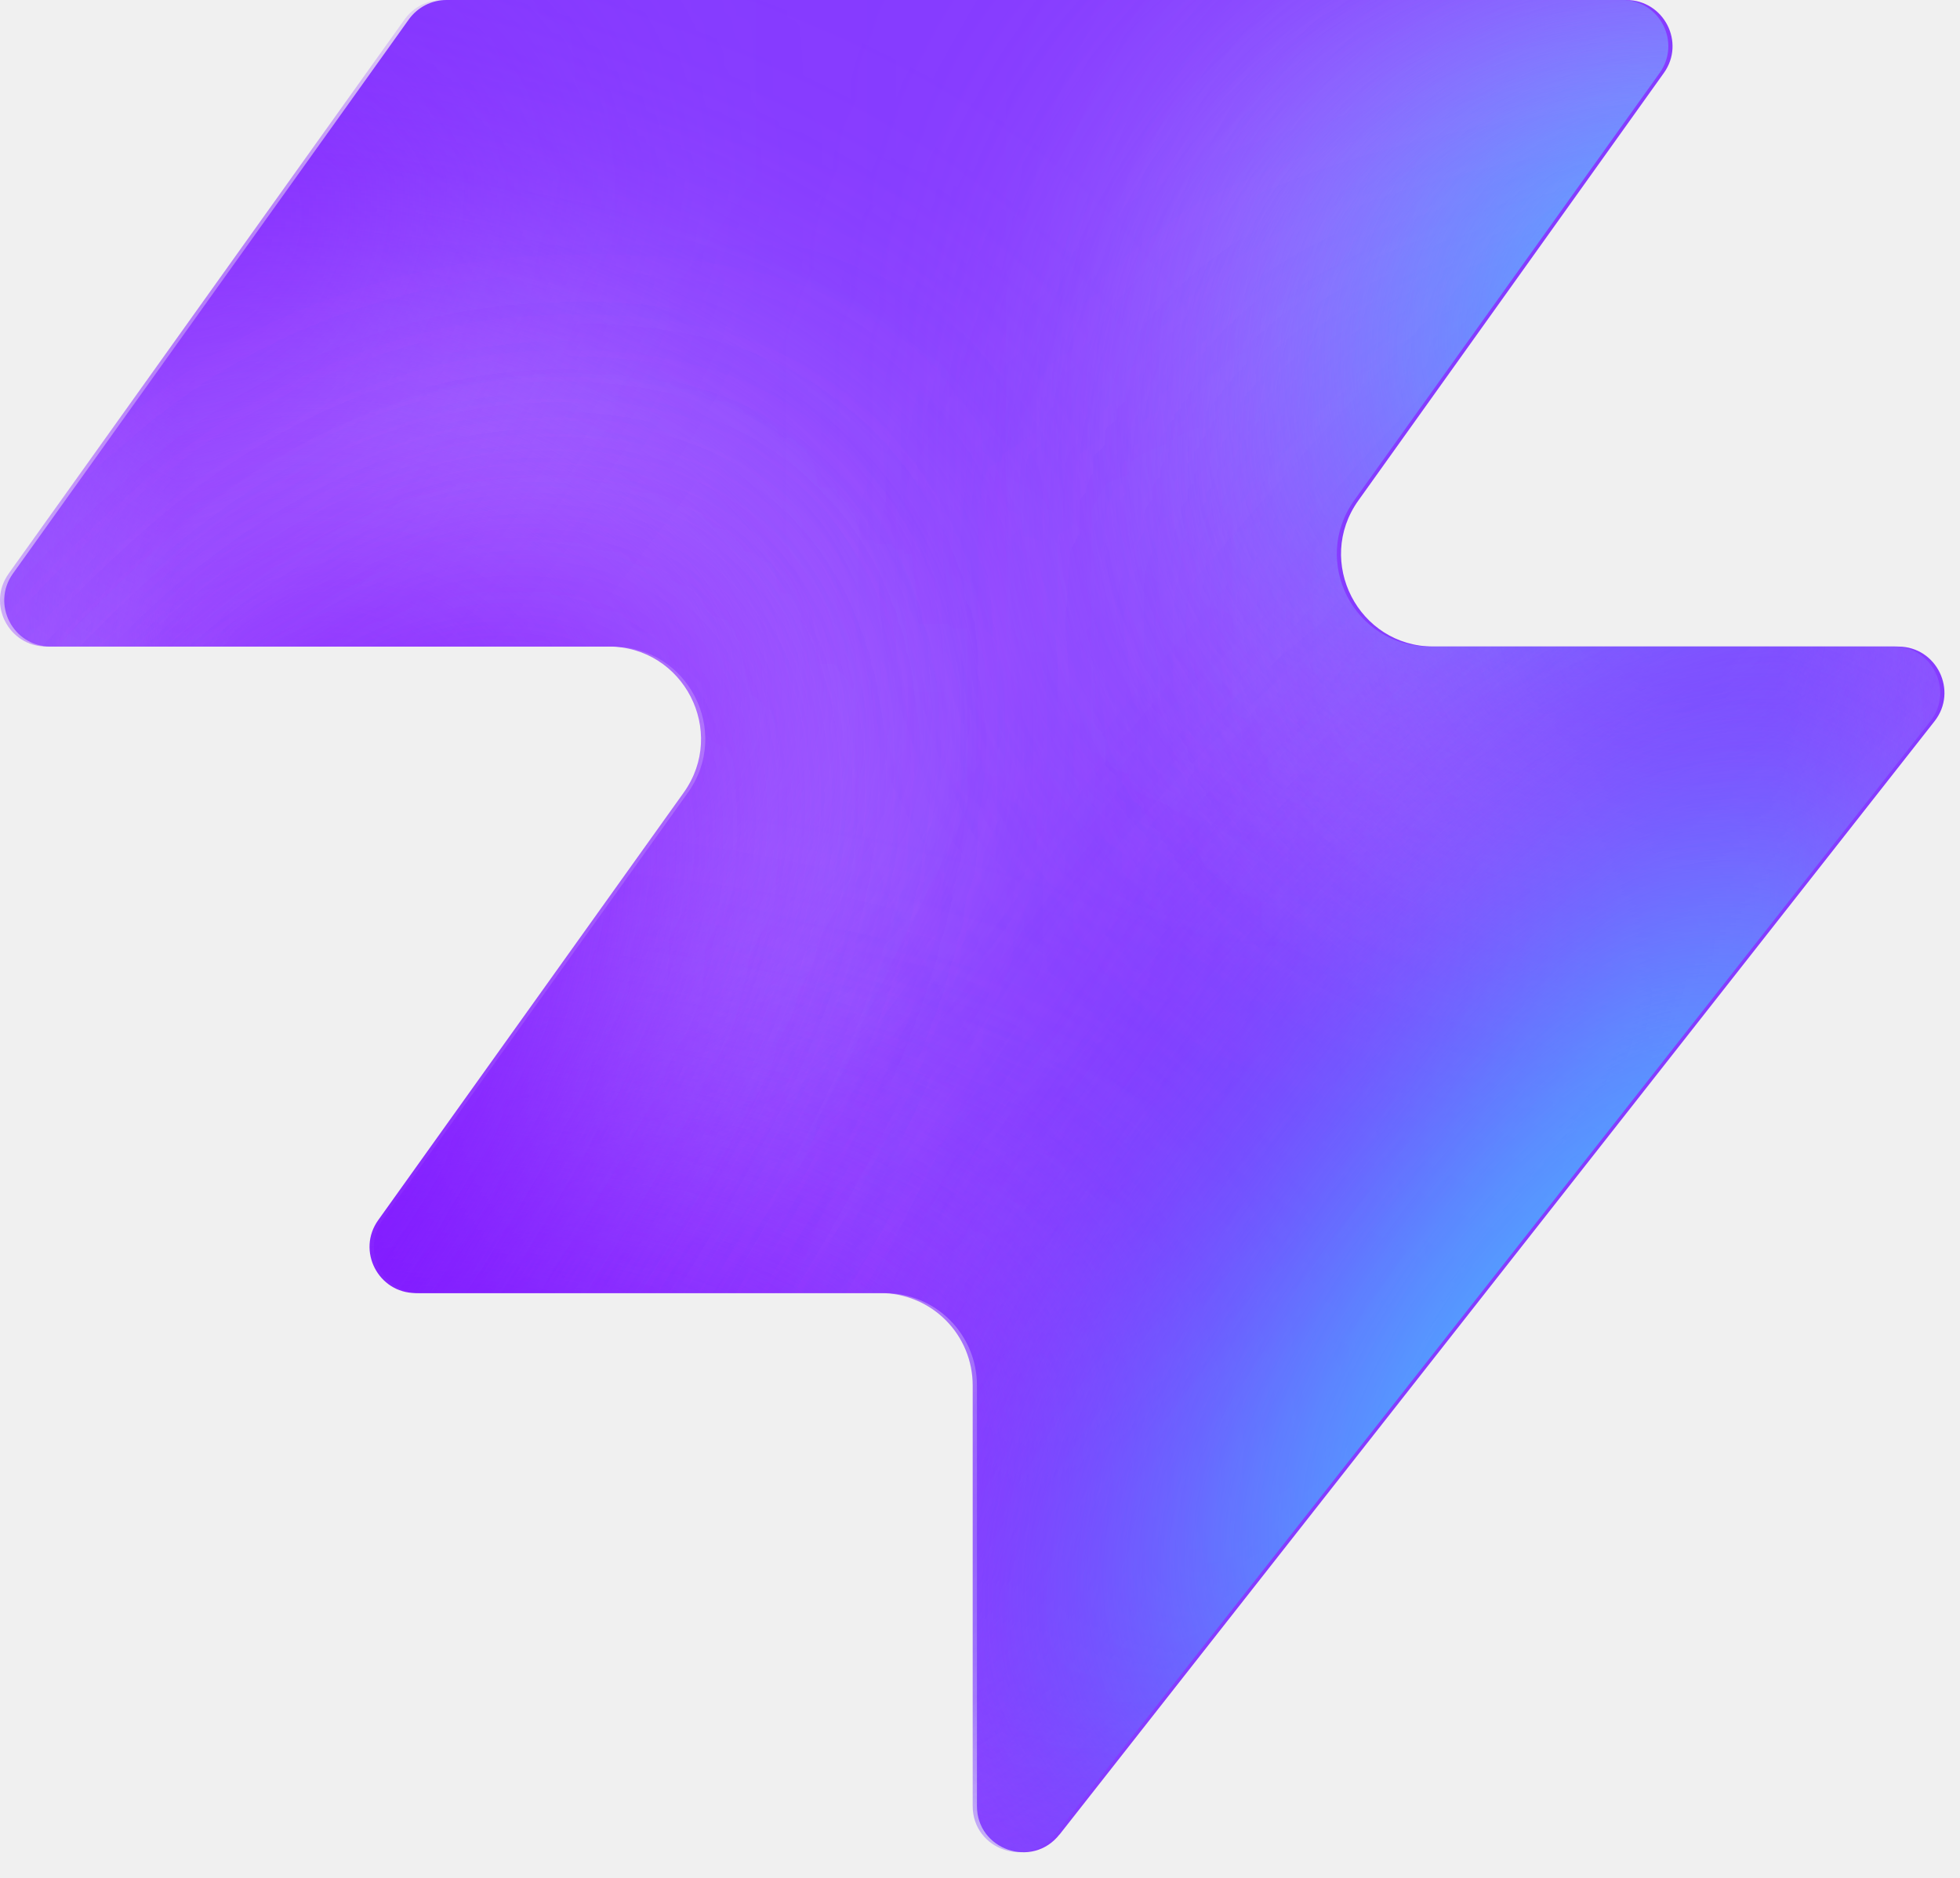
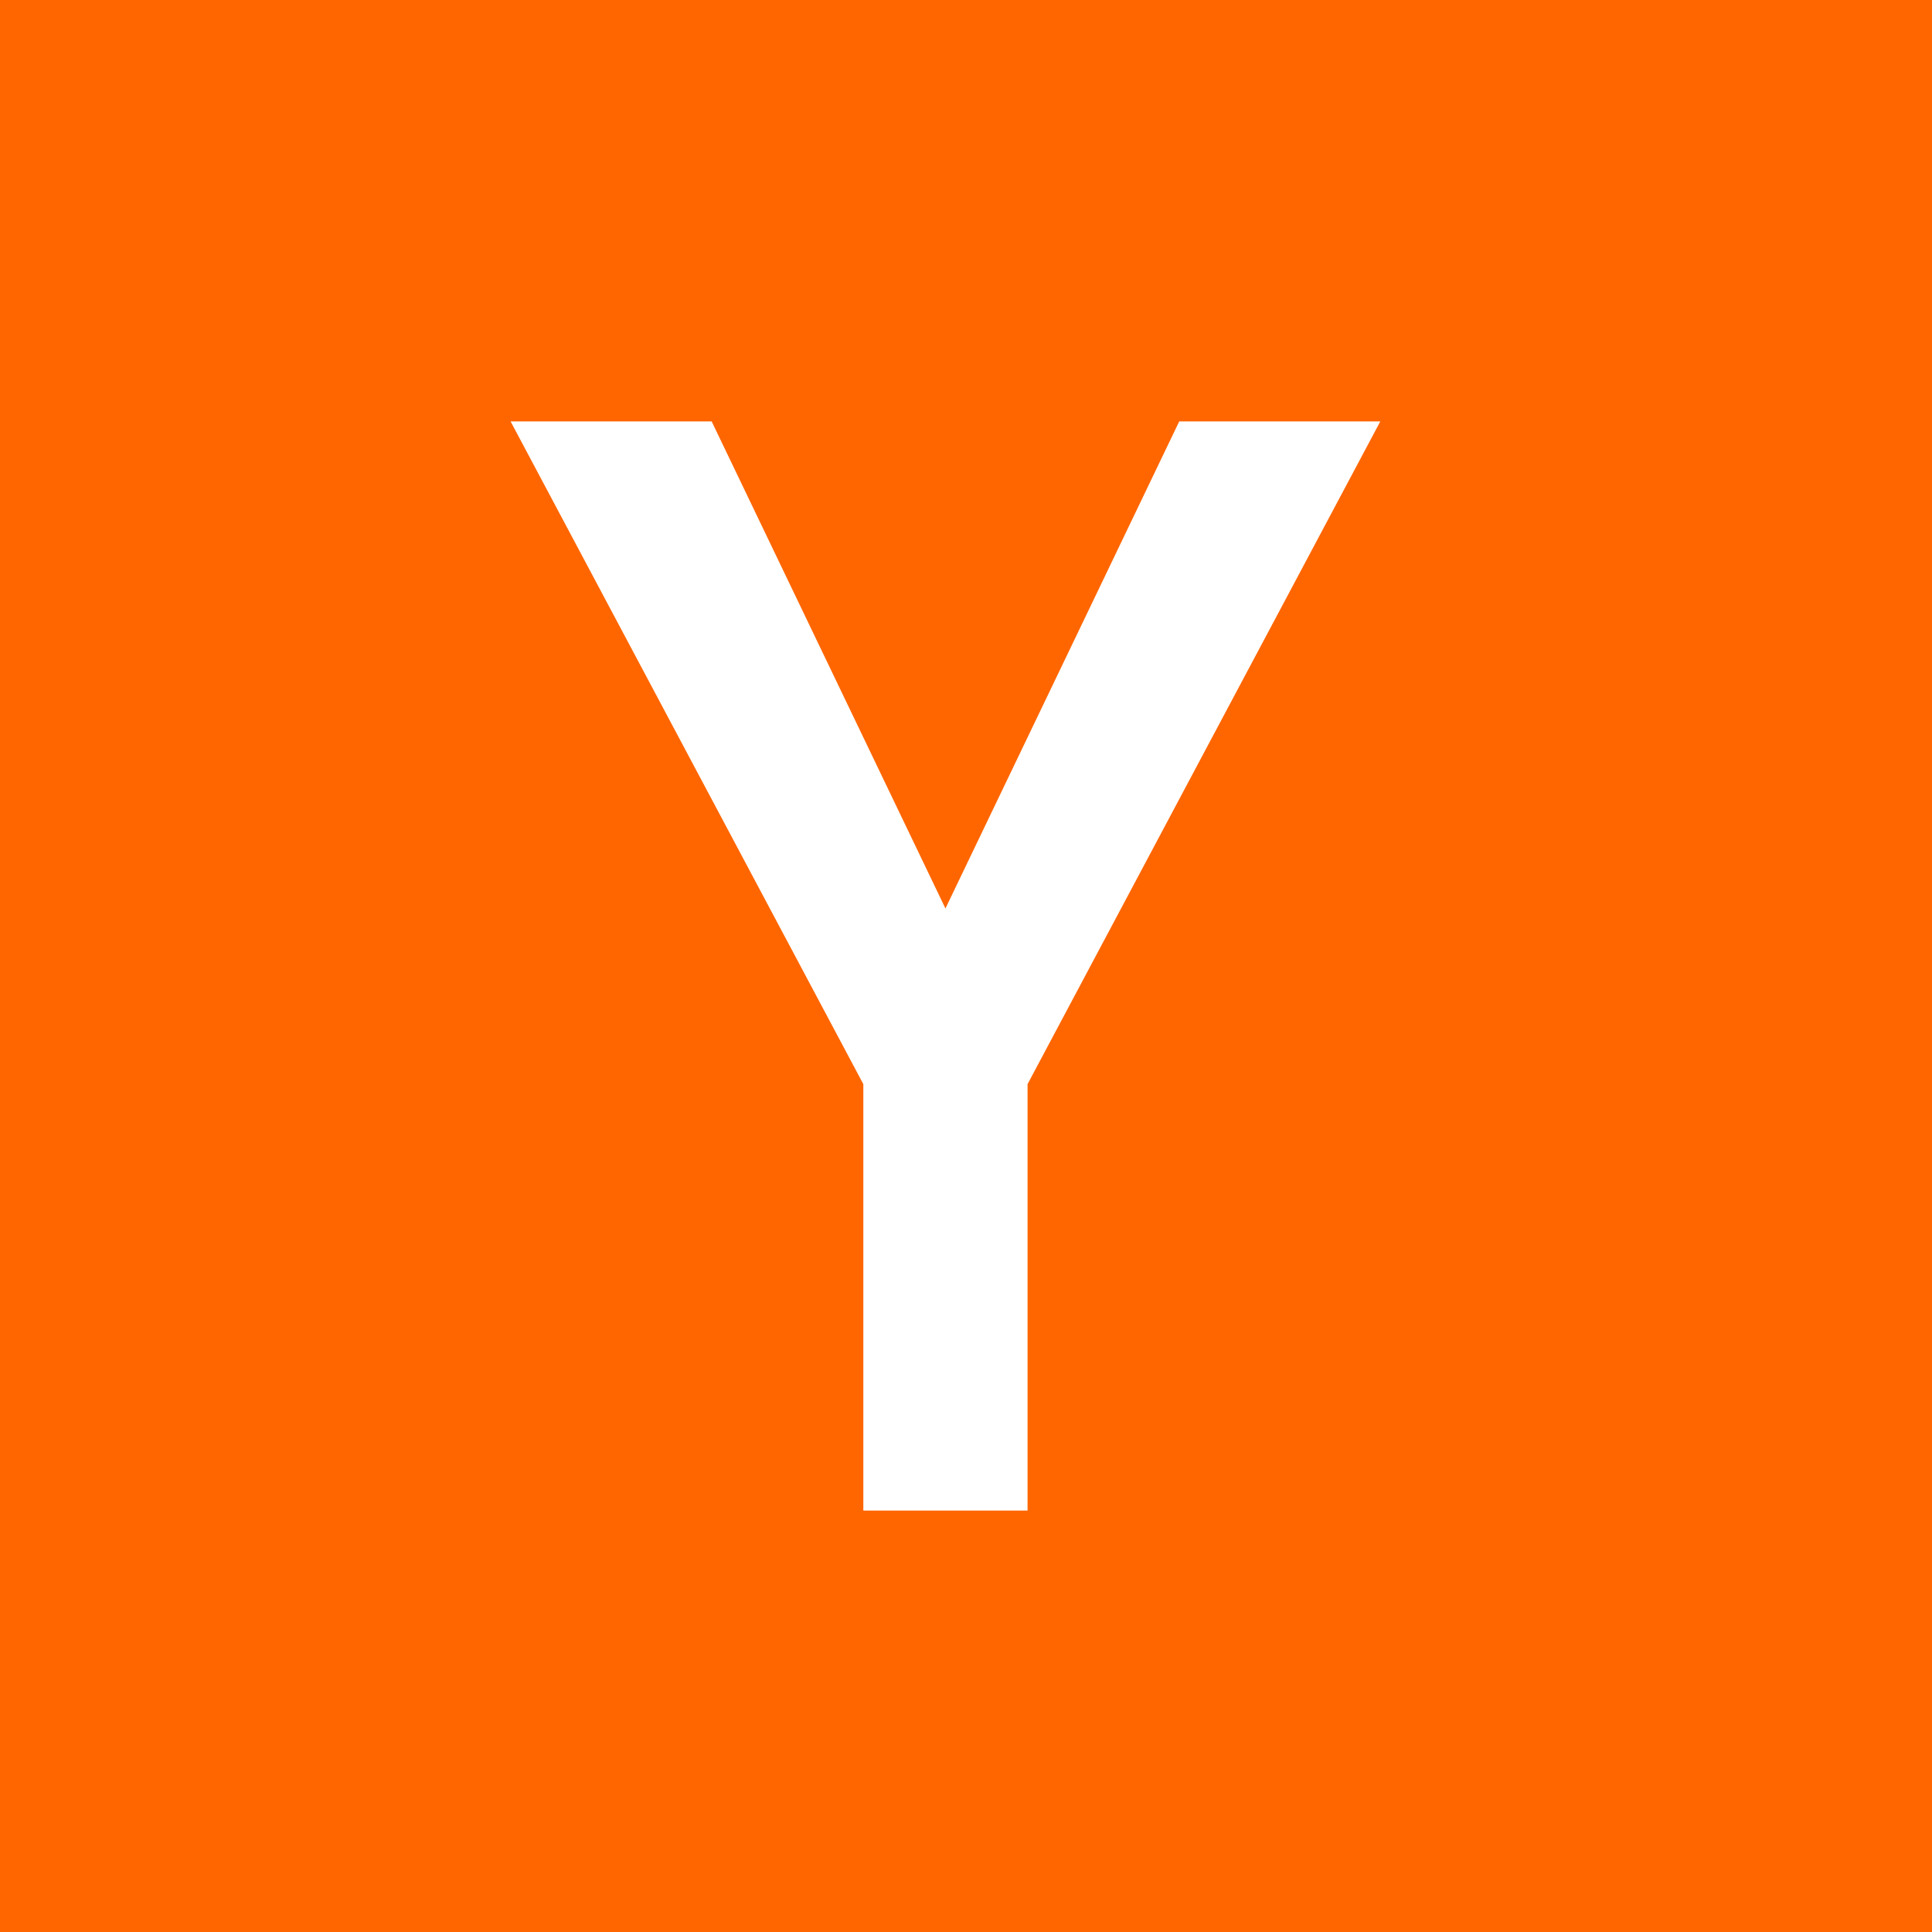
- <svg xmlns="http://www.w3.org/2000/svg" width="48" height="46" fill="none" viewBox="0 0 48 46">
-   <path fill="#863bff" d="M25.946 44.938c-.664.845-2.021.375-2.021-.698V33.937a2.26 2.26 0 0 0-2.262-2.262H10.287c-.92 0-1.456-1.04-.92-1.788l7.48-10.471c1.07-1.497 0-3.578-1.842-3.578H1.237c-.92 0-1.456-1.04-.92-1.788L10.013.474c.214-.297.556-.474.92-.474h28.894c.92 0 1.456 1.04.92 1.788l-7.48 10.471c-1.07 1.498 0 3.579 1.842 3.579h11.377c.943 0 1.473 1.088.89 1.83L25.947 44.94z" style="fill:#863bff;fill:color(display-p3 .525 .23 1);fill-opacity:1" />
-   <mask id="a" width="48" height="46" x="0" y="0" maskUnits="userSpaceOnUse" style="mask-type:alpha">
-     <path fill="#000" d="M25.842 44.938c-.664.844-2.021.375-2.021-.698V33.937a2.26 2.26 0 0 0-2.262-2.262H10.183c-.92 0-1.456-1.04-.92-1.788l7.48-10.471c1.07-1.498 0-3.579-1.842-3.579H1.133c-.92 0-1.456-1.04-.92-1.787L9.91.473c.214-.297.556-.474.92-.474h28.894c.92 0 1.456 1.04.92 1.788l-7.48 10.471c-1.07 1.498 0 3.578 1.842 3.578h11.377c.943 0 1.473 1.088.89 1.832L25.843 44.94z" style="fill:#000;fill-opacity:1" />
-   </mask>
-   <g mask="url(#a)">
-     <g filter="url(#b)">
-       <ellipse cx="5.508" cy="14.704" fill="#ede6ff" rx="5.508" ry="14.704" style="fill:#ede6ff;fill:color(display-p3 .927 .903 1);fill-opacity:1" transform="matrix(.00324 1 1 -.00324 -4.47 31.516)" />
-     </g>
-     <g filter="url(#c)">
-       <ellipse cx="10.399" cy="29.851" fill="#ede6ff" rx="10.399" ry="29.851" style="fill:#ede6ff;fill:color(display-p3 .927 .903 1);fill-opacity:1" transform="matrix(.00324 1 1 -.00324 -39.328 7.883)" />
-     </g>
-     <g filter="url(#d)">
-       <ellipse cx="5.508" cy="30.487" fill="#7e14ff" rx="5.508" ry="30.487" style="fill:#7e14ff;fill:color(display-p3 .492 .077 1);fill-opacity:1" transform="rotate(89.814 -25.913 -14.639)scale(1 -1)" />
-     </g>
-     <g filter="url(#e)">
-       <ellipse cx="5.508" cy="30.599" fill="#7e14ff" rx="5.508" ry="30.599" style="fill:#7e14ff;fill:color(display-p3 .492 .077 1);fill-opacity:1" transform="rotate(89.814 -32.644 -3.334)scale(1 -1)" />
-     </g>
-     <g filter="url(#f)">
-       <ellipse cx="5.508" cy="30.599" fill="#7e14ff" rx="5.508" ry="30.599" style="fill:#7e14ff;fill:color(display-p3 .492 .077 1);fill-opacity:1" transform="matrix(.00324 1 1 -.00324 -34.34 30.47)" />
-     </g>
-     <g filter="url(#g)">
-       <ellipse cx="14.072" cy="22.078" fill="#ede6ff" rx="14.072" ry="22.078" style="fill:#ede6ff;fill:color(display-p3 .927 .903 1);fill-opacity:1" transform="rotate(93.35 24.506 48.493)scale(-1 1)" />
-     </g>
-     <g filter="url(#h)">
-       <ellipse cx="3.47" cy="21.501" fill="#7e14ff" rx="3.47" ry="21.501" style="fill:#7e14ff;fill:color(display-p3 .492 .077 1);fill-opacity:1" transform="rotate(89.009 28.708 47.59)scale(-1 1)" />
-     </g>
-     <g filter="url(#i)">
-       <ellipse cx="3.47" cy="21.501" fill="#7e14ff" rx="3.47" ry="21.501" style="fill:#7e14ff;fill:color(display-p3 .492 .077 1);fill-opacity:1" transform="rotate(89.009 28.708 47.59)scale(-1 1)" />
-     </g>
-     <g filter="url(#j)">
-       <ellipse cx=".387" cy="8.972" fill="#7e14ff" rx="4.407" ry="29.108" style="fill:#7e14ff;fill:color(display-p3 .492 .077 1);fill-opacity:1" transform="rotate(39.51 .387 8.972)" />
-     </g>
-     <g filter="url(#k)">
-       <ellipse cx="47.523" cy="-6.092" fill="#7e14ff" rx="4.407" ry="29.108" style="fill:#7e14ff;fill:color(display-p3 .492 .077 1);fill-opacity:1" transform="rotate(37.892 47.523 -6.092)" />
-     </g>
-     <g filter="url(#l)">
-       <ellipse cx="41.412" cy="6.333" fill="#47bfff" rx="5.971" ry="9.665" style="fill:#47bfff;fill:color(display-p3 .28 .748 1);fill-opacity:1" transform="rotate(37.892 41.412 6.333)" />
-     </g>
-     <g filter="url(#m)">
-       <ellipse cx="-1.879" cy="38.332" fill="#7e14ff" rx="4.407" ry="29.108" style="fill:#7e14ff;fill:color(display-p3 .492 .077 1);fill-opacity:1" transform="rotate(37.892 -1.88 38.332)" />
-     </g>
-     <g filter="url(#n)">
-       <ellipse cx="-1.879" cy="38.332" fill="#7e14ff" rx="4.407" ry="29.108" style="fill:#7e14ff;fill:color(display-p3 .492 .077 1);fill-opacity:1" transform="rotate(37.892 -1.88 38.332)" />
-     </g>
-     <g filter="url(#o)">
-       <ellipse cx="35.651" cy="29.907" fill="#7e14ff" rx="4.407" ry="29.108" style="fill:#7e14ff;fill:color(display-p3 .492 .077 1);fill-opacity:1" transform="rotate(37.892 35.651 29.907)" />
-     </g>
-     <g filter="url(#p)">
-       <ellipse cx="38.418" cy="32.4" fill="#47bfff" rx="5.971" ry="15.297" style="fill:#47bfff;fill:color(display-p3 .28 .748 1);fill-opacity:1" transform="rotate(37.892 38.418 32.4)" />
-     </g>
-   </g>
-   <defs>
-     <filter id="b" width="60.045" height="41.654" x="-19.77" y="16.149" color-interpolation-filters="sRGB" filterUnits="userSpaceOnUse">
-       <feFlood flood-opacity="0" result="BackgroundImageFix" />
-       <feBlend in="SourceGraphic" in2="BackgroundImageFix" result="shape" />
-       <feGaussianBlur result="effect1_foregroundBlur_2002_17158" stdDeviation="7.659" />
-     </filter>
-     <filter id="c" width="90.34" height="51.437" x="-54.613" y="-7.533" color-interpolation-filters="sRGB" filterUnits="userSpaceOnUse">
-       <feFlood flood-opacity="0" result="BackgroundImageFix" />
-       <feBlend in="SourceGraphic" in2="BackgroundImageFix" result="shape" />
-       <feGaussianBlur result="effect1_foregroundBlur_2002_17158" stdDeviation="7.659" />
-     </filter>
-     <filter id="d" width="79.355" height="29.4" x="-49.64" y="2.03" color-interpolation-filters="sRGB" filterUnits="userSpaceOnUse">
-       <feFlood flood-opacity="0" result="BackgroundImageFix" />
-       <feBlend in="SourceGraphic" in2="BackgroundImageFix" result="shape" />
-       <feGaussianBlur result="effect1_foregroundBlur_2002_17158" stdDeviation="4.596" />
-     </filter>
-     <filter id="e" width="79.579" height="29.4" x="-45.045" y="20.029" color-interpolation-filters="sRGB" filterUnits="userSpaceOnUse">
-       <feFlood flood-opacity="0" result="BackgroundImageFix" />
-       <feBlend in="SourceGraphic" in2="BackgroundImageFix" result="shape" />
-       <feGaussianBlur result="effect1_foregroundBlur_2002_17158" stdDeviation="4.596" />
-     </filter>
-     <filter id="f" width="79.579" height="29.4" x="-43.513" y="21.178" color-interpolation-filters="sRGB" filterUnits="userSpaceOnUse">
-       <feFlood flood-opacity="0" result="BackgroundImageFix" />
-       <feBlend in="SourceGraphic" in2="BackgroundImageFix" result="shape" />
-       <feGaussianBlur result="effect1_foregroundBlur_2002_17158" stdDeviation="4.596" />
-     </filter>
-     <filter id="g" width="74.749" height="58.852" x="15.756" y="-17.901" color-interpolation-filters="sRGB" filterUnits="userSpaceOnUse">
-       <feFlood flood-opacity="0" result="BackgroundImageFix" />
-       <feBlend in="SourceGraphic" in2="BackgroundImageFix" result="shape" />
-       <feGaussianBlur result="effect1_foregroundBlur_2002_17158" stdDeviation="7.659" />
-     </filter>
-     <filter id="h" width="61.377" height="25.362" x="23.548" y="2.284" color-interpolation-filters="sRGB" filterUnits="userSpaceOnUse">
-       <feFlood flood-opacity="0" result="BackgroundImageFix" />
-       <feBlend in="SourceGraphic" in2="BackgroundImageFix" result="shape" />
-       <feGaussianBlur result="effect1_foregroundBlur_2002_17158" stdDeviation="4.596" />
-     </filter>
-     <filter id="i" width="61.377" height="25.362" x="23.548" y="2.284" color-interpolation-filters="sRGB" filterUnits="userSpaceOnUse">
-       <feFlood flood-opacity="0" result="BackgroundImageFix" />
-       <feBlend in="SourceGraphic" in2="BackgroundImageFix" result="shape" />
-       <feGaussianBlur result="effect1_foregroundBlur_2002_17158" stdDeviation="4.596" />
-     </filter>
-     <filter id="j" width="56.045" height="63.649" x="-27.636" y="-22.853" color-interpolation-filters="sRGB" filterUnits="userSpaceOnUse">
-       <feFlood flood-opacity="0" result="BackgroundImageFix" />
-       <feBlend in="SourceGraphic" in2="BackgroundImageFix" result="shape" />
-       <feGaussianBlur result="effect1_foregroundBlur_2002_17158" stdDeviation="4.596" />
-     </filter>
-     <filter id="k" width="54.814" height="64.646" x="20.116" y="-38.415" color-interpolation-filters="sRGB" filterUnits="userSpaceOnUse">
-       <feFlood flood-opacity="0" result="BackgroundImageFix" />
-       <feBlend in="SourceGraphic" in2="BackgroundImageFix" result="shape" />
-       <feGaussianBlur result="effect1_foregroundBlur_2002_17158" stdDeviation="4.596" />
-     </filter>
-     <filter id="l" width="33.541" height="35.313" x="24.641" y="-11.323" color-interpolation-filters="sRGB" filterUnits="userSpaceOnUse">
-       <feFlood flood-opacity="0" result="BackgroundImageFix" />
-       <feBlend in="SourceGraphic" in2="BackgroundImageFix" result="shape" />
-       <feGaussianBlur result="effect1_foregroundBlur_2002_17158" stdDeviation="4.596" />
-     </filter>
-     <filter id="m" width="54.814" height="64.646" x="-29.286" y="6.009" color-interpolation-filters="sRGB" filterUnits="userSpaceOnUse">
-       <feFlood flood-opacity="0" result="BackgroundImageFix" />
-       <feBlend in="SourceGraphic" in2="BackgroundImageFix" result="shape" />
-       <feGaussianBlur result="effect1_foregroundBlur_2002_17158" stdDeviation="4.596" />
-     </filter>
-     <filter id="n" width="54.814" height="64.646" x="-29.286" y="6.009" color-interpolation-filters="sRGB" filterUnits="userSpaceOnUse">
-       <feFlood flood-opacity="0" result="BackgroundImageFix" />
-       <feBlend in="SourceGraphic" in2="BackgroundImageFix" result="shape" />
-       <feGaussianBlur result="effect1_foregroundBlur_2002_17158" stdDeviation="4.596" />
-     </filter>
-     <filter id="o" width="54.814" height="64.646" x="8.244" y="-2.416" color-interpolation-filters="sRGB" filterUnits="userSpaceOnUse">
-       <feFlood flood-opacity="0" result="BackgroundImageFix" />
-       <feBlend in="SourceGraphic" in2="BackgroundImageFix" result="shape" />
-       <feGaussianBlur result="effect1_foregroundBlur_2002_17158" stdDeviation="4.596" />
-     </filter>
-     <filter id="p" width="39.409" height="43.623" x="18.713" y="10.588" color-interpolation-filters="sRGB" filterUnits="userSpaceOnUse">
-       <feFlood flood-opacity="0" result="BackgroundImageFix" />
-       <feBlend in="SourceGraphic" in2="BackgroundImageFix" result="shape" />
-       <feGaussianBlur result="effect1_foregroundBlur_2002_17158" stdDeviation="4.596" />
-     </filter>
-   </defs>
+ <svg xmlns="http://www.w3.org/2000/svg" height="18" viewBox="4 4 188 188" width="18">
+   <path d="m4 4h188v188h-188z" fill="#f60" />
+   <path d="m73.252 45.01 22.748 47.391 22.748-47.391h19.566l-34.324 64.487v41.493h-15.98v-41.493l-34.324-64.487z" fill="#fff" />
</svg>
